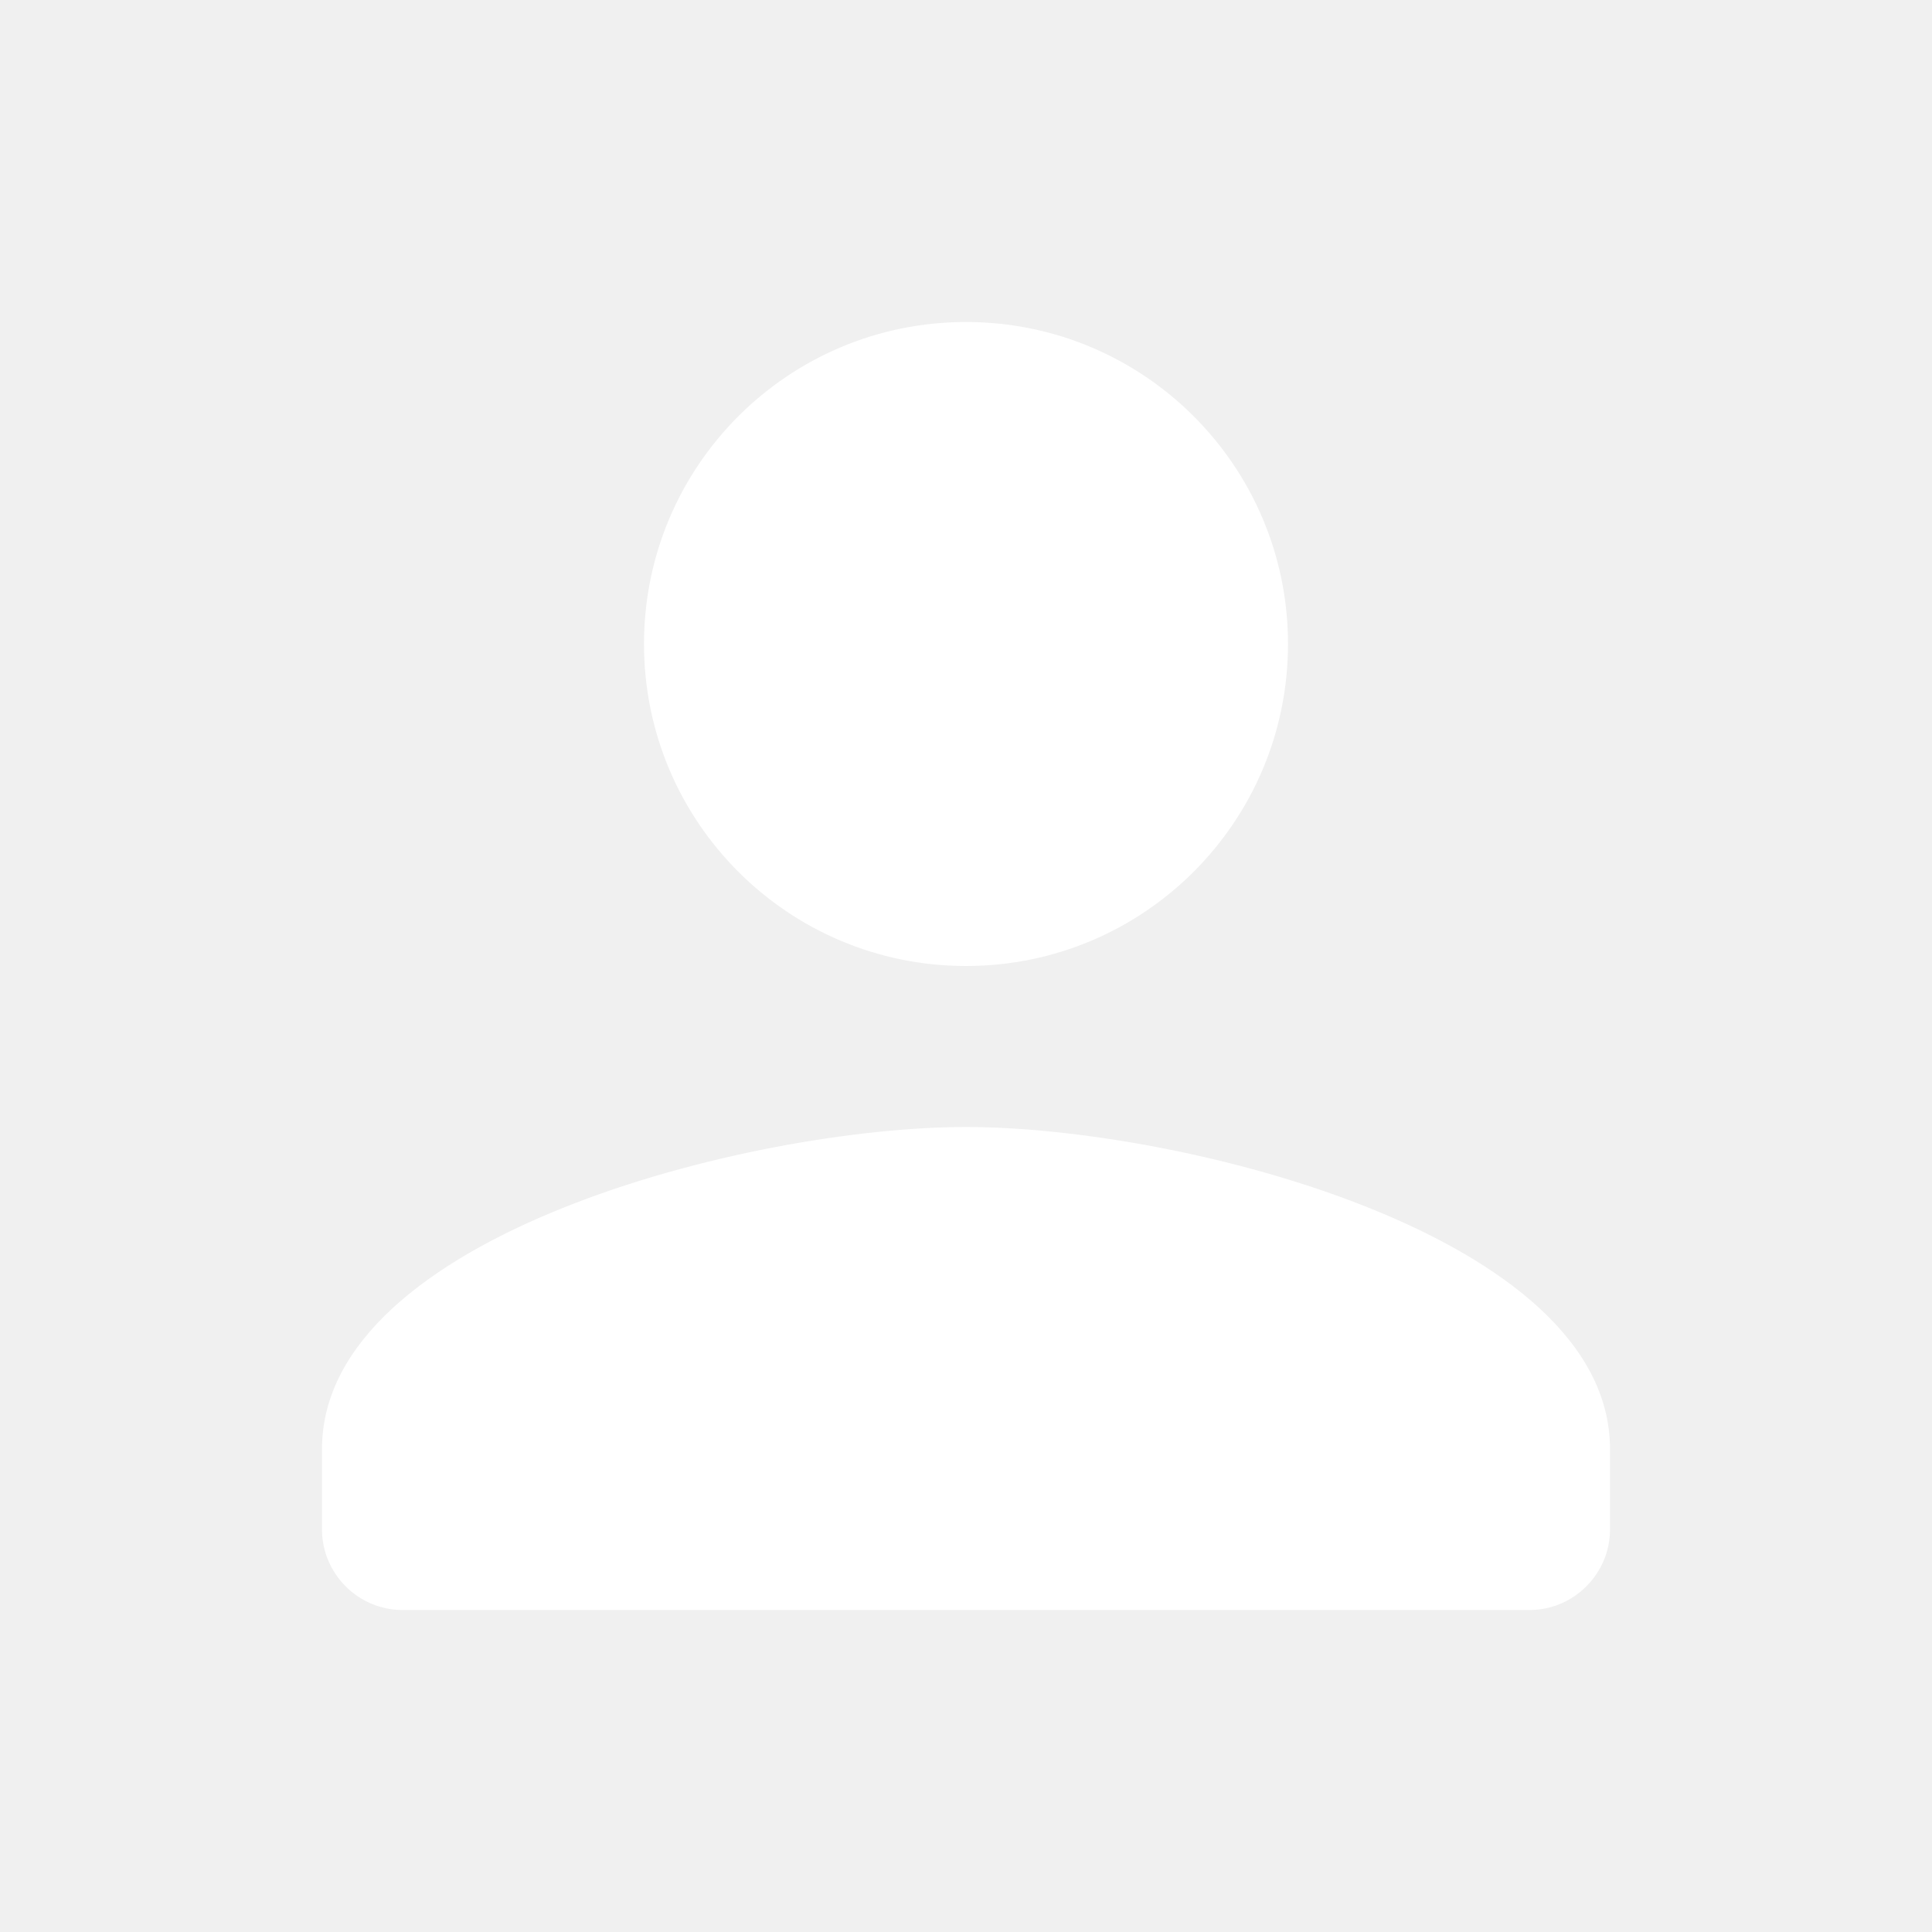
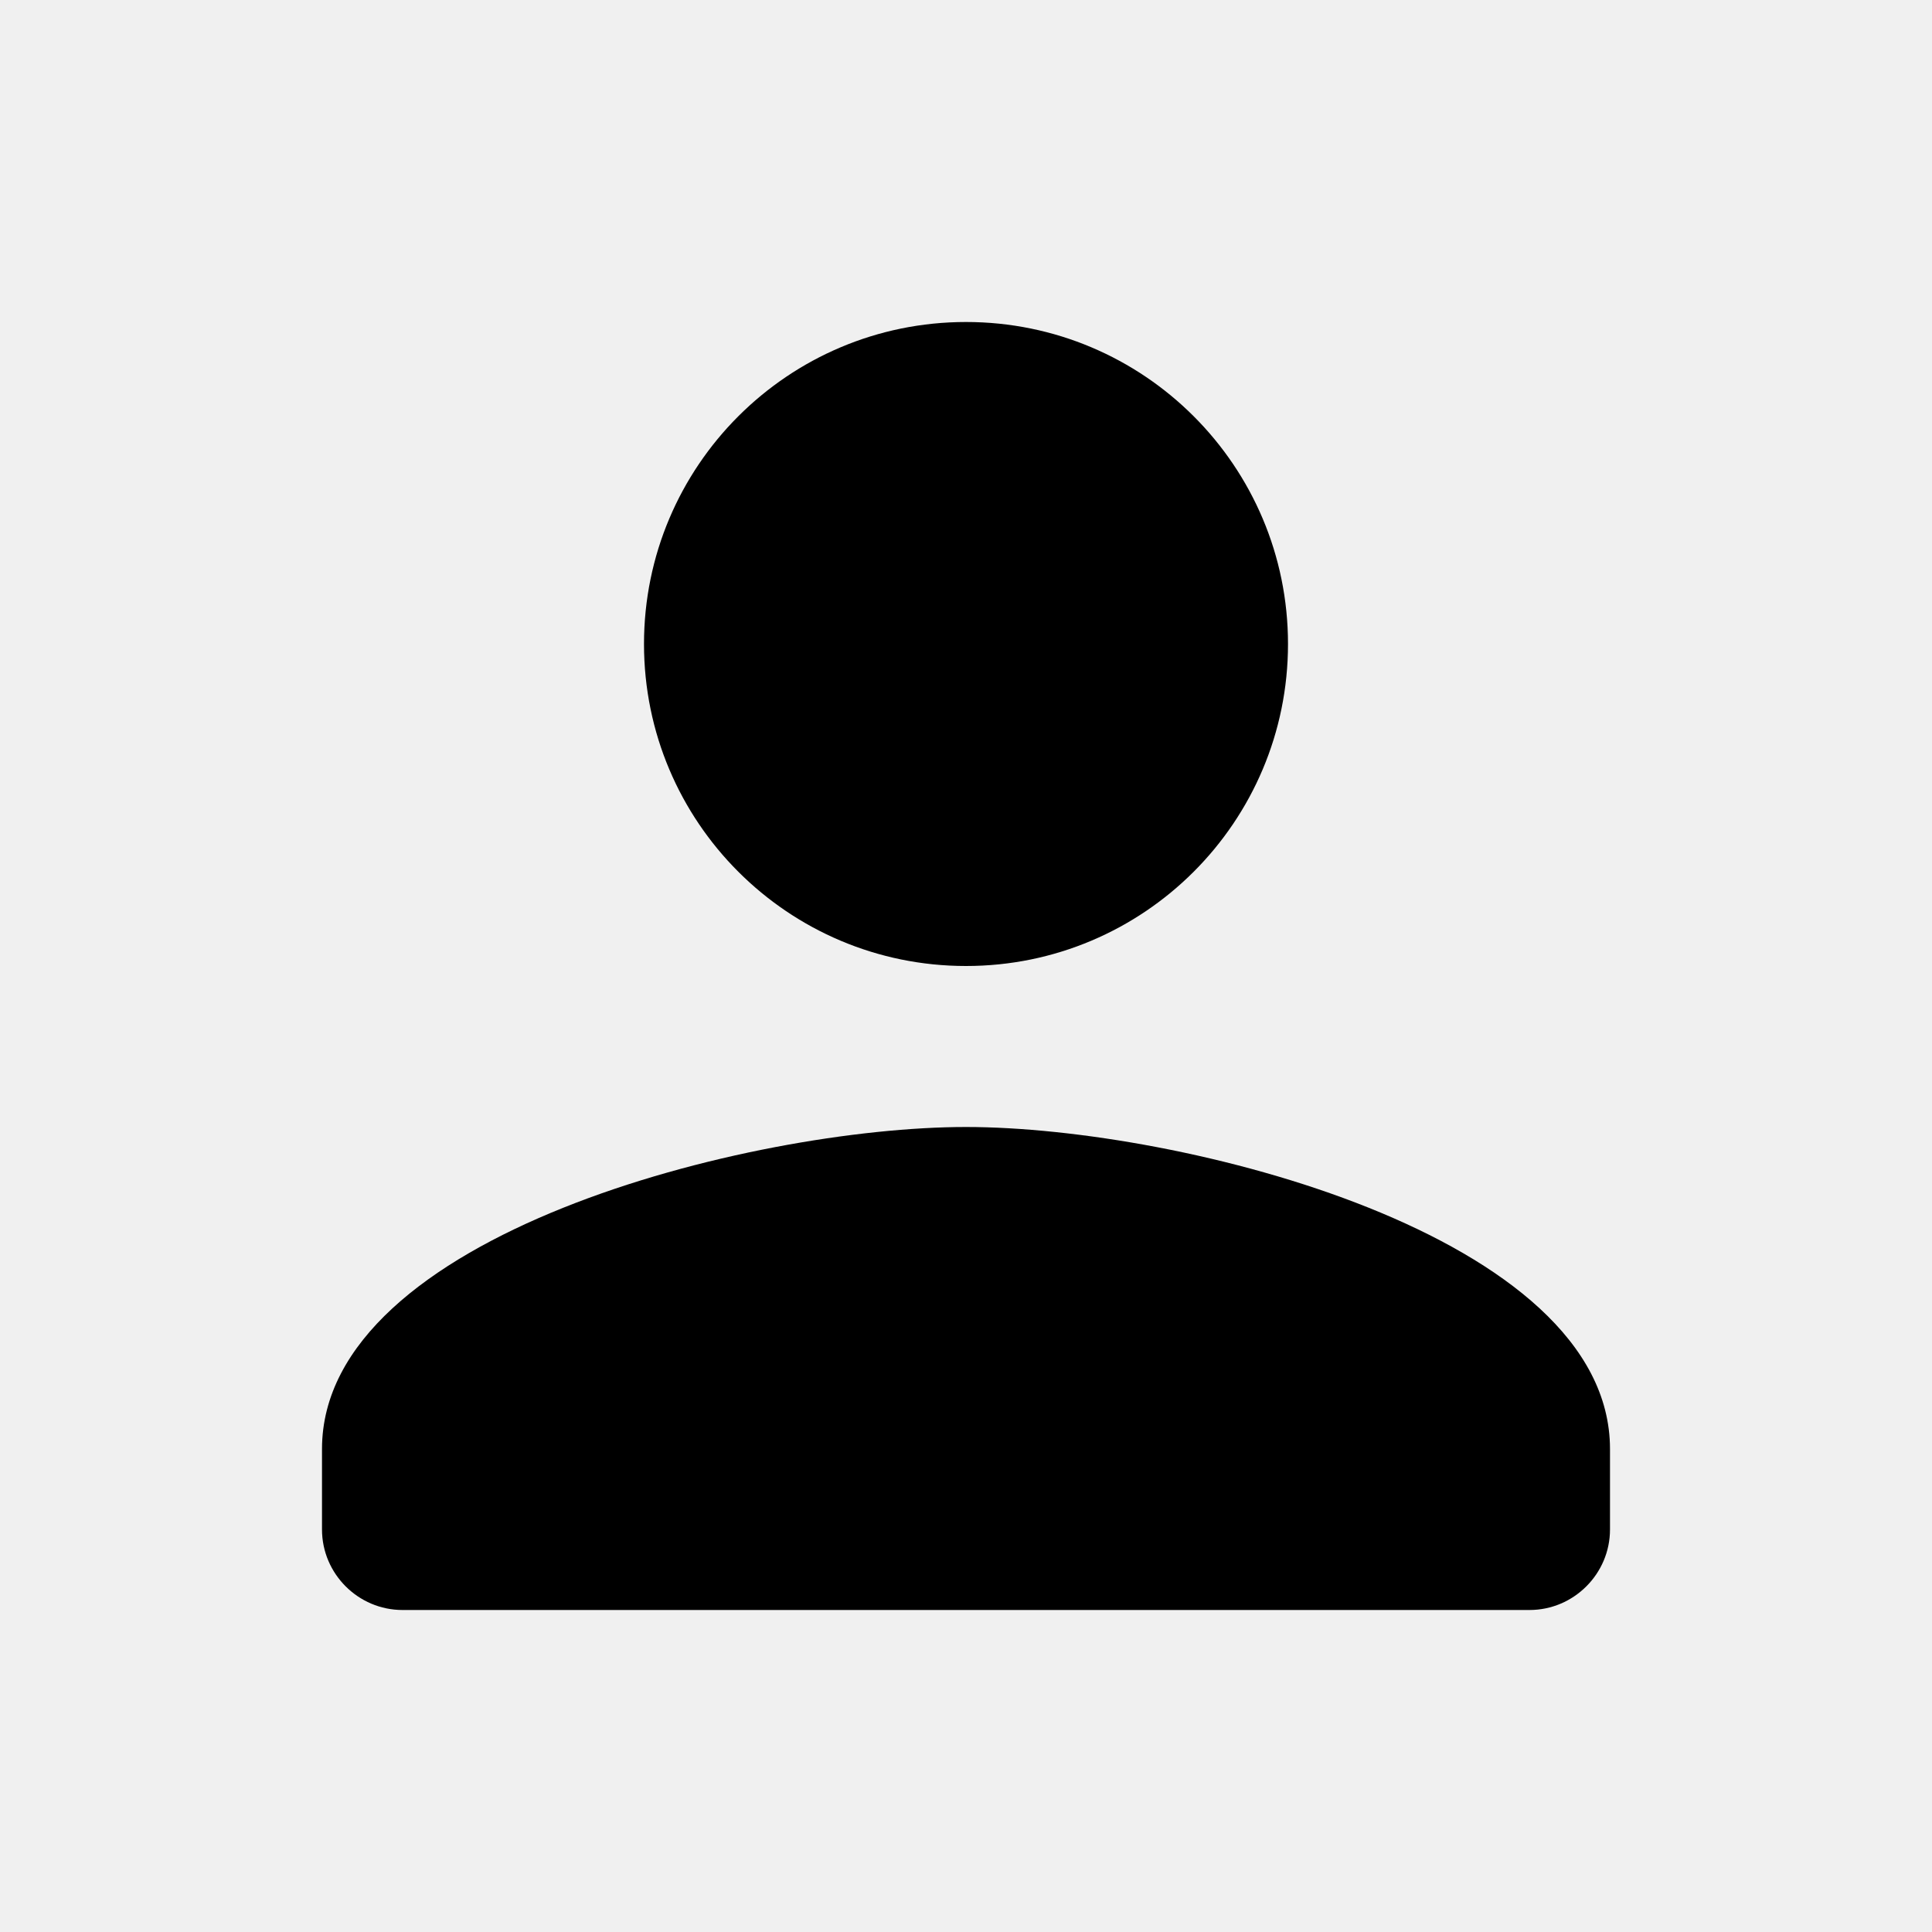
- <svg xmlns="http://www.w3.org/2000/svg" height="48px" viewBox="0 0 24 24" width="48px" fill="#FFFFFF">
+ <svg xmlns="http://www.w3.org/2000/svg" height="48px" viewBox="0 0 24 24" width="48px">
  <path d="M0 0h24v24H0V0z" fill="none" />
  <path d="M12 12c2.21 0 4-1.79 4-4s-1.79-4-4-4-4 1.79-4 4 1.79 4 4 4zm0 2c-2.67 0-8 1.34-8 4v1c0 .55.45 1 1 1h14c.55 0 1-.45 1-1v-1c0-2.66-5.33-4-8-4z" />
</svg>
